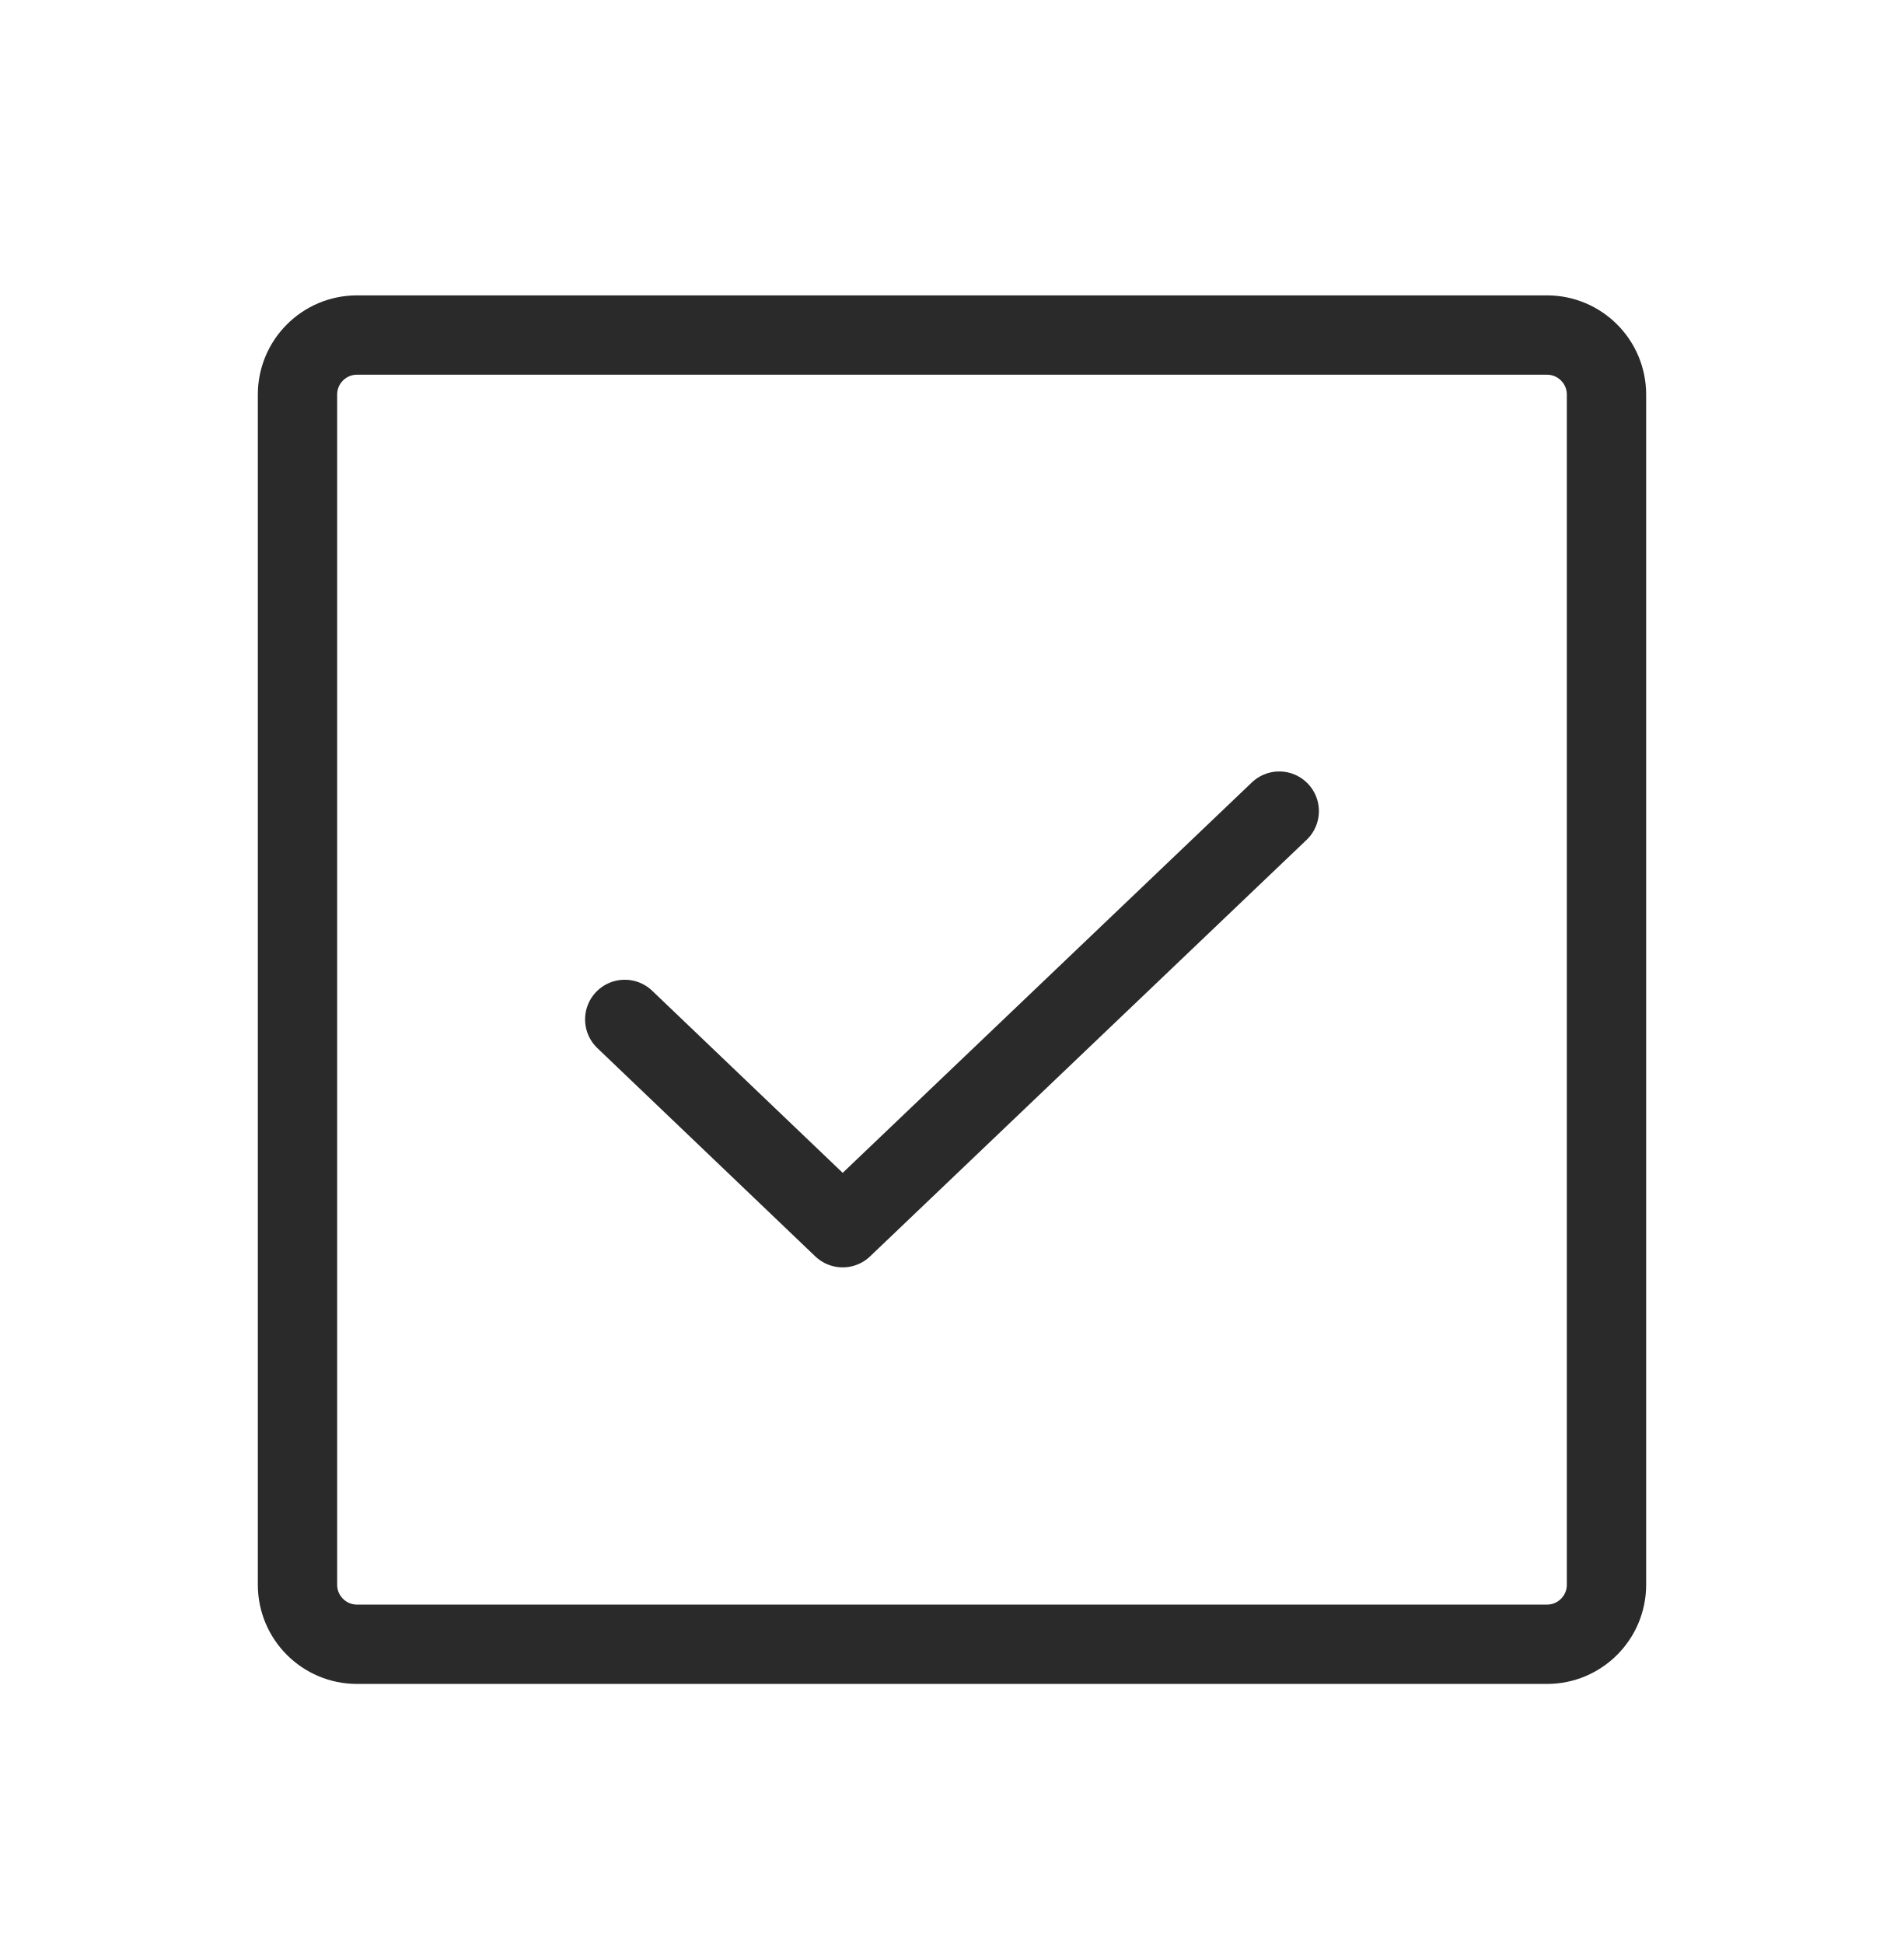
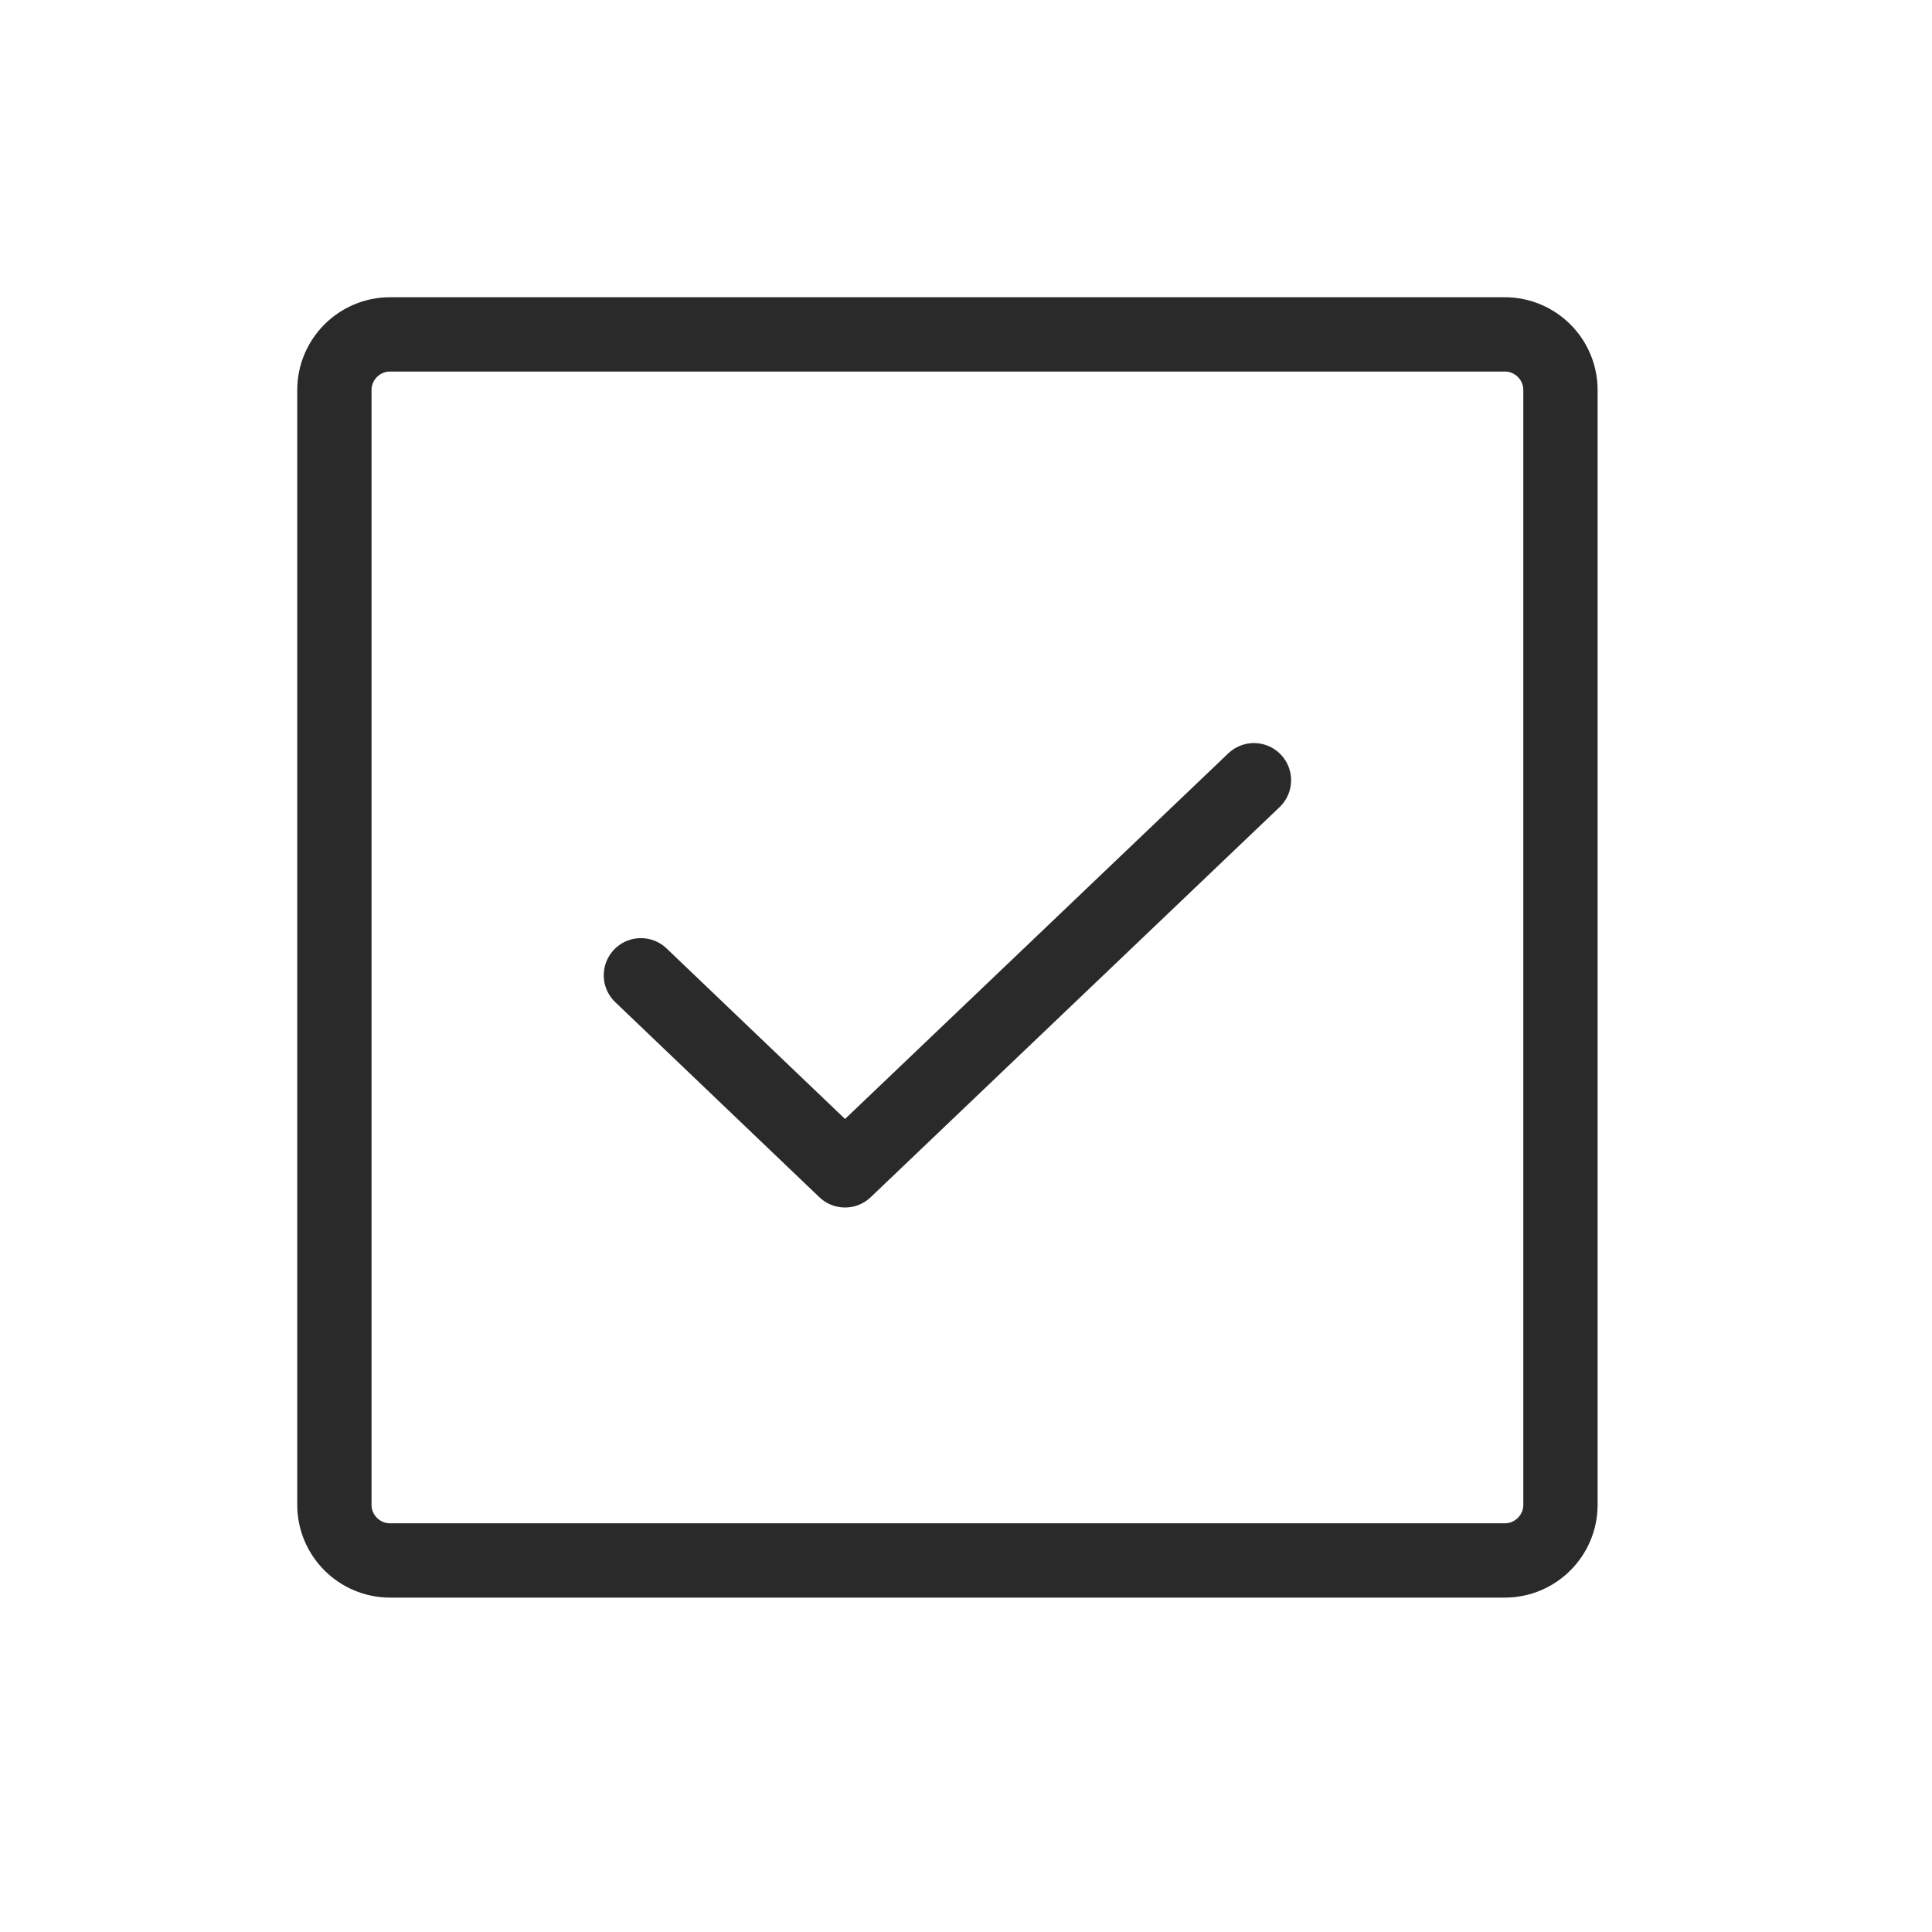
- <svg xmlns="http://www.w3.org/2000/svg" width="48" height="49" viewBox="0 0 48 49" fill="none">
-   <path d="M32.25 20.445L21.244 30.945L15.75 25.695" stroke="#2B2A2A" stroke-width="2" stroke-linecap="round" stroke-linejoin="round" />
-   <path d="M39 8.445H9C8.172 8.445 7.5 9.117 7.5 9.945V39.945C7.5 40.773 8.172 41.445 9 41.445H39C39.828 41.445 40.5 40.773 40.5 39.945V9.945C40.5 9.117 39.828 8.445 39 8.445Z" stroke="#2B2A2A" stroke-width="2" stroke-linecap="round" stroke-linejoin="round" />
+ <svg xmlns="http://www.w3.org/2000/svg" width="52" height="52" viewBox="0 0 52 52" fill="none">
+   <path d="M33.75 21L22.744 31.5L17.25 26.25" stroke="#2B2A2A" stroke-width="2" stroke-linecap="round" stroke-linejoin="round" />
+   <path d="M40.5 9H10.5C9.672 9 9 9.672 9 10.5V40.5C9 41.328 9.672 42 10.5 42H40.5C41.328 42 42 41.328 42 40.5V10.5C42 9.672 41.328 9 40.5 9Z" stroke="#2B2A2A" stroke-width="2" stroke-linecap="round" stroke-linejoin="round" />
</svg>
